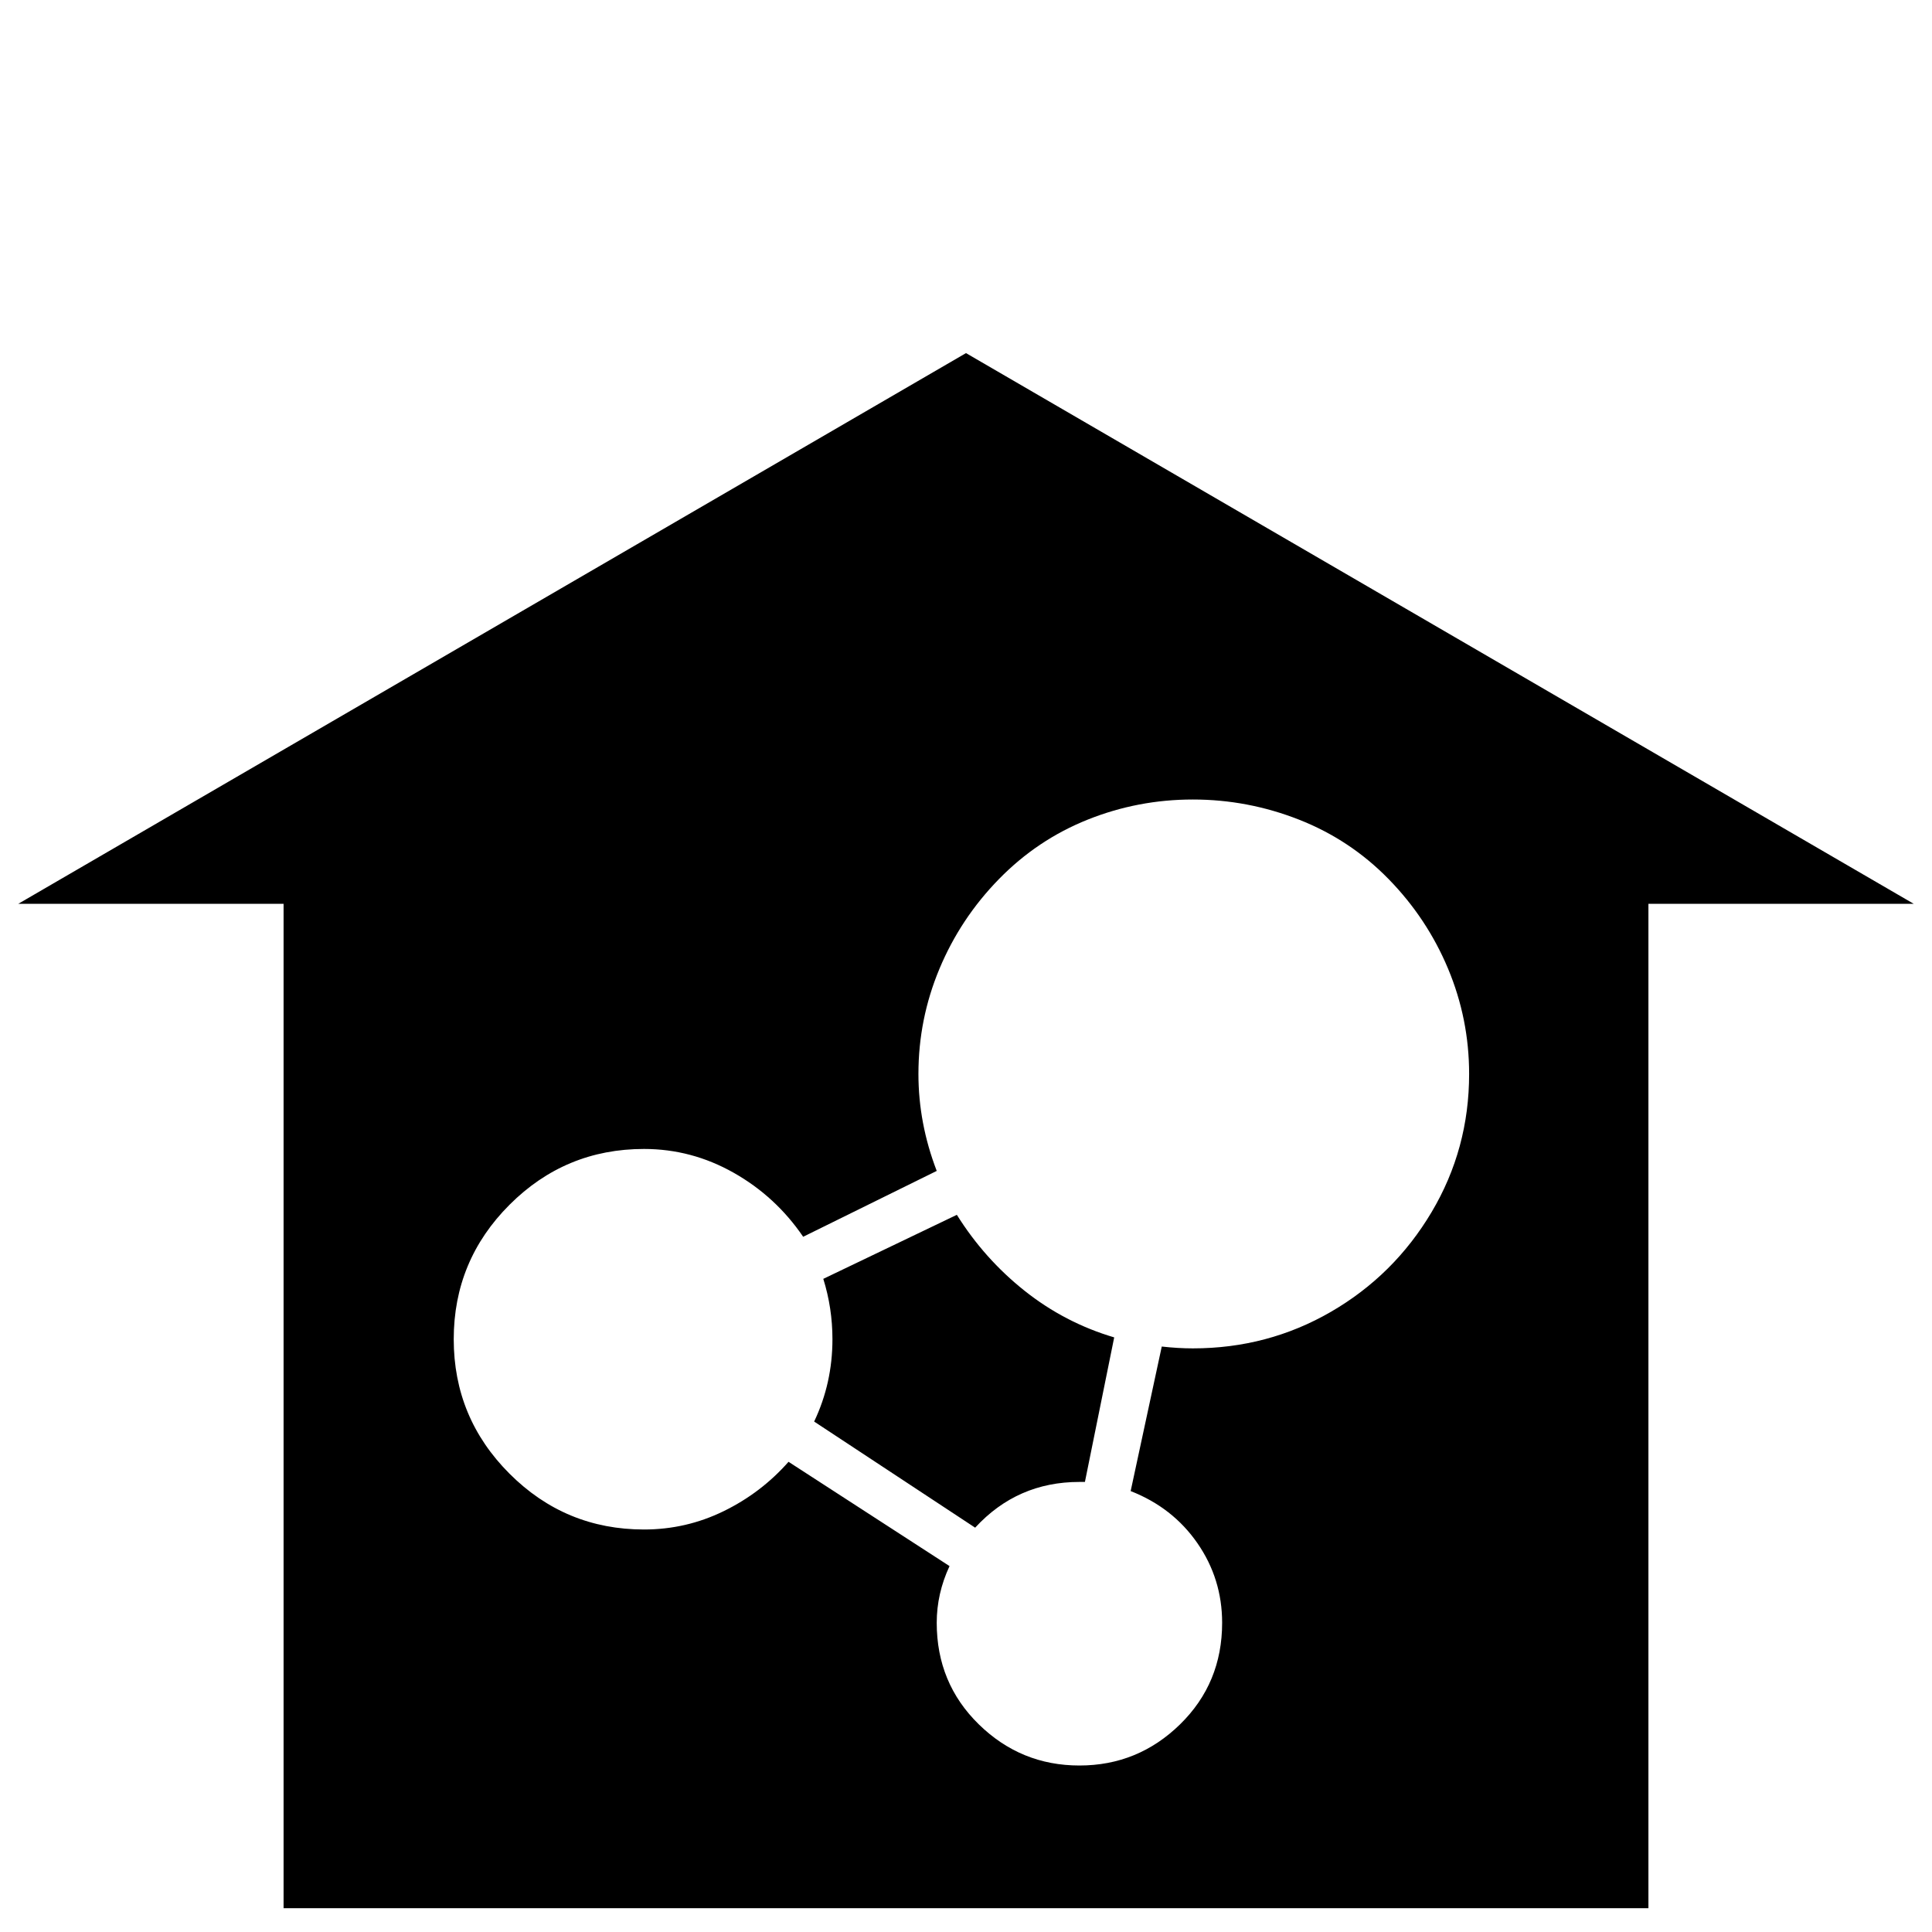
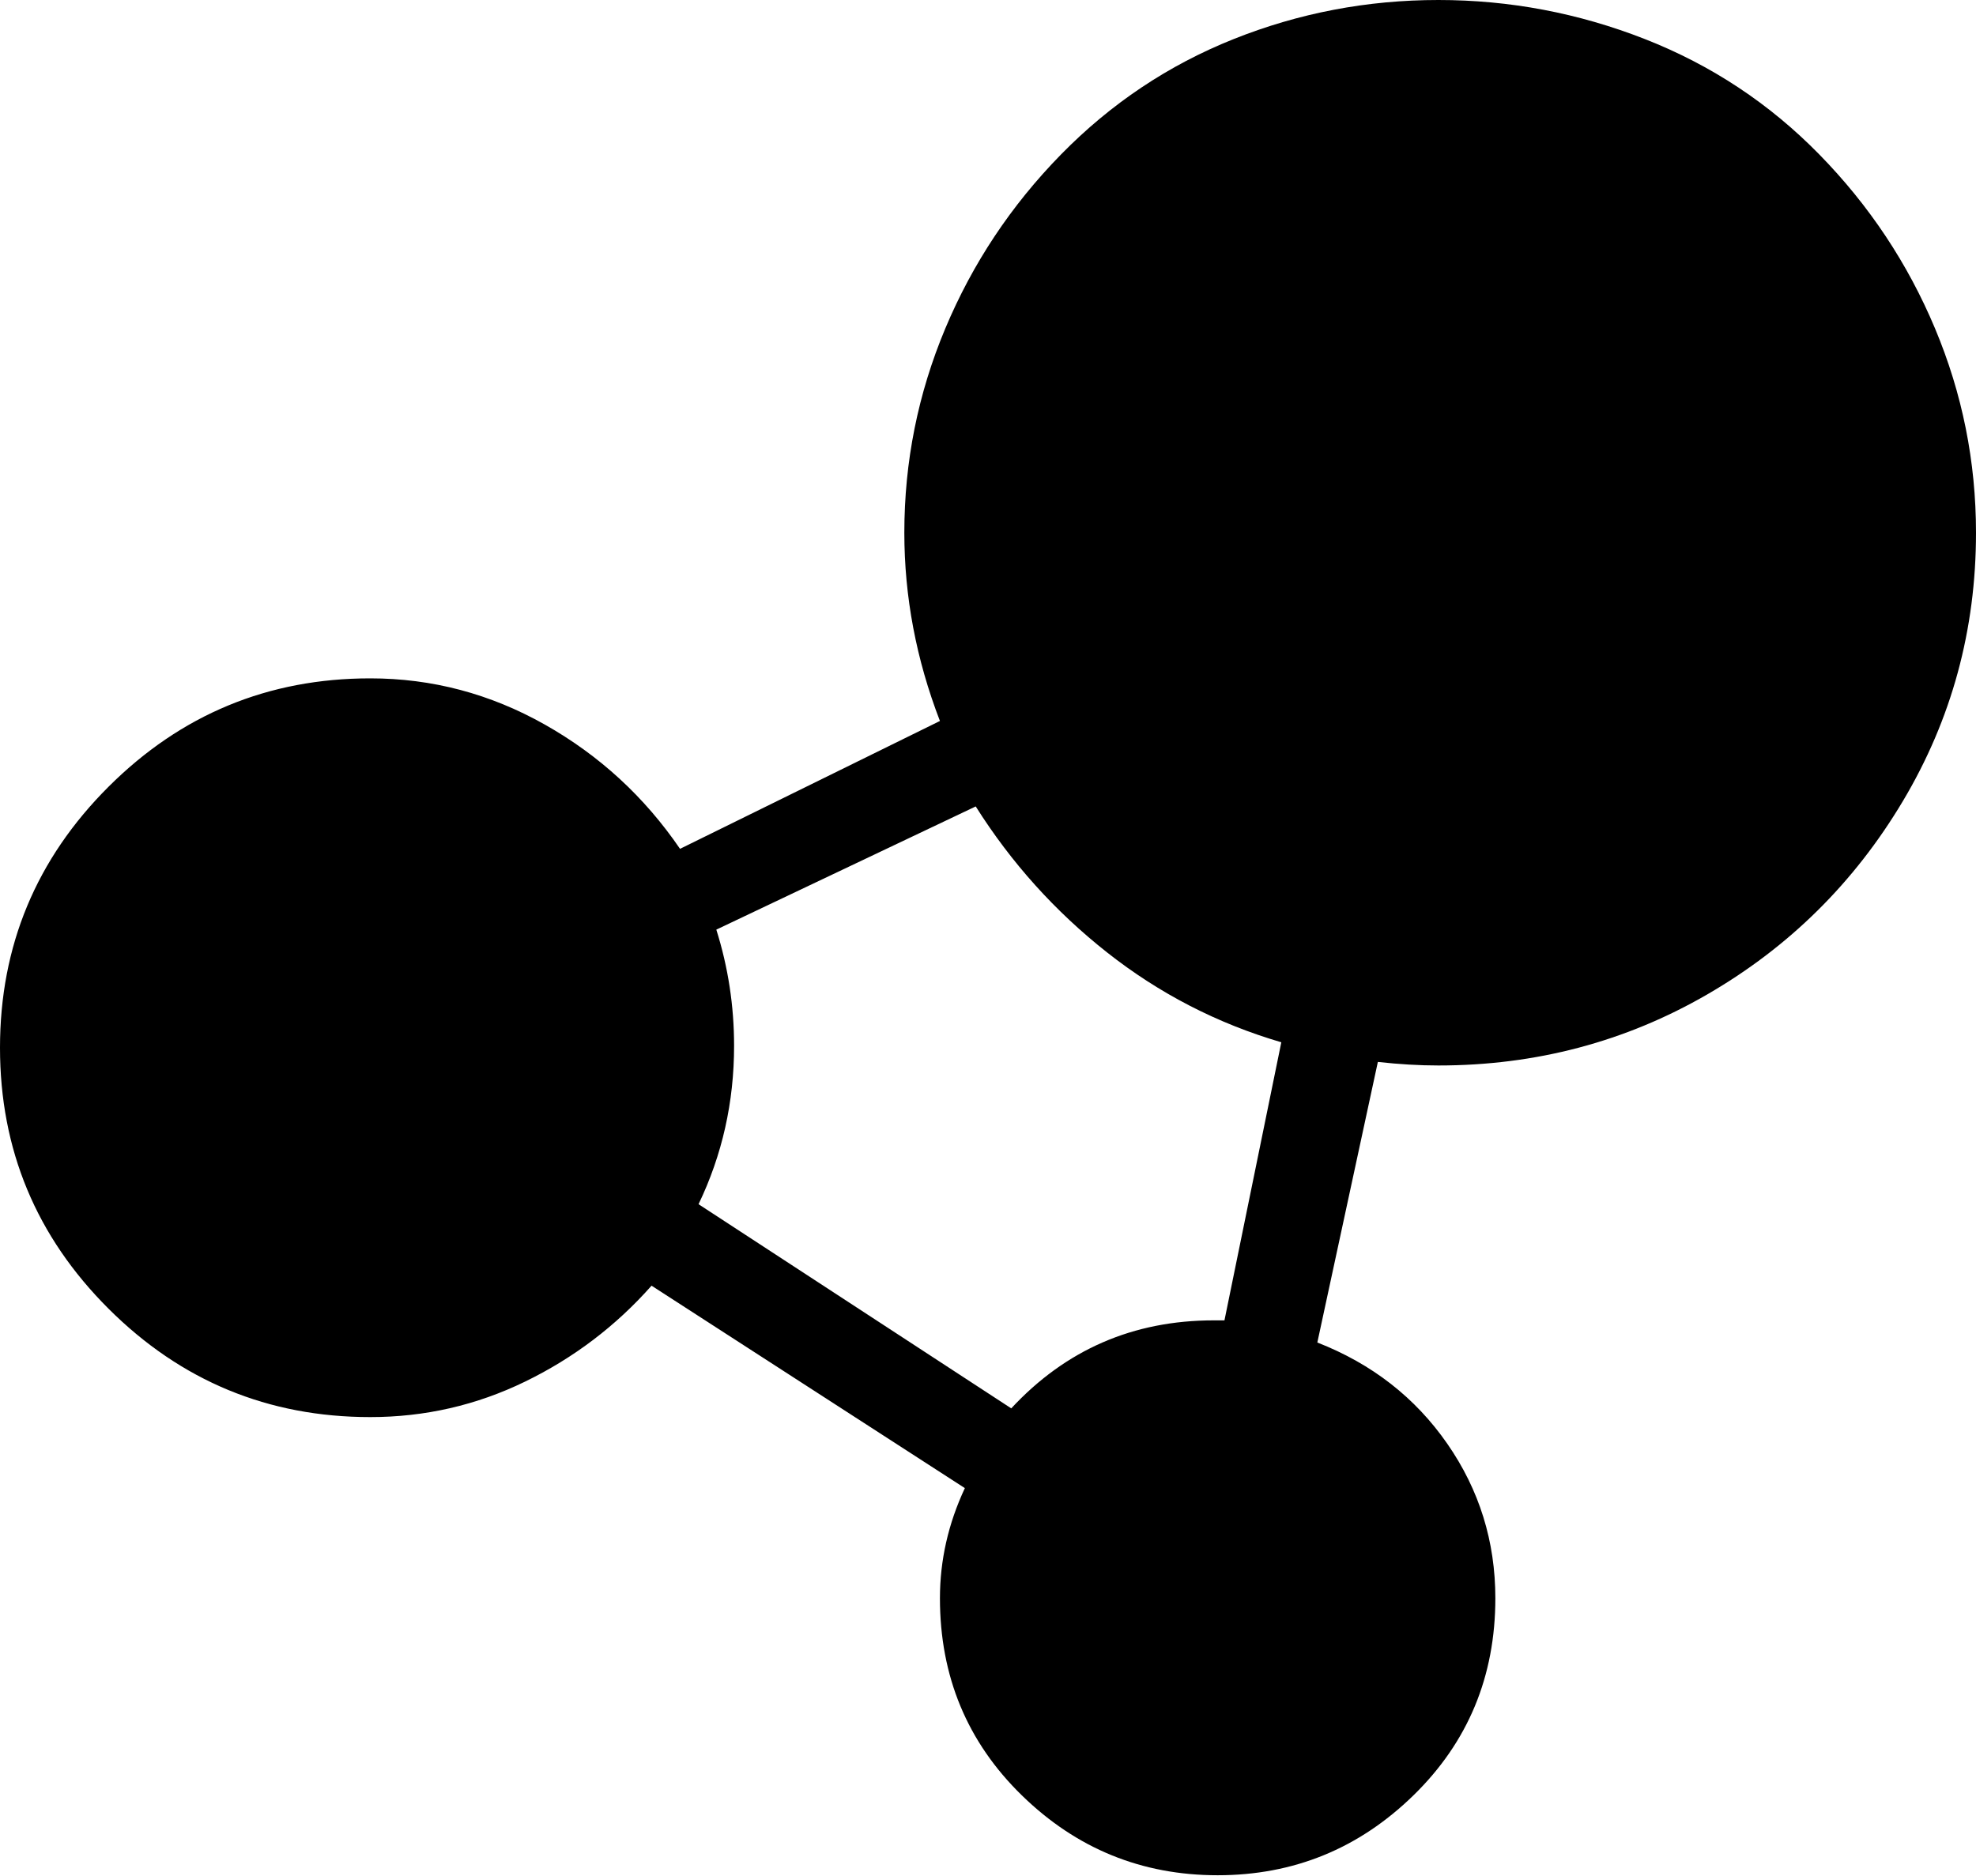
- <svg xmlns="http://www.w3.org/2000/svg" width="800px" height="800px" viewBox="-28 -16 1056 1056" version="1.1">
-   <path fill="#000000" d="M500 177l-518 301h145v549h746v-549h145zM624 421q30 0 58 11t49 32.5t32.5 49t11.5 57.5q0 41 -20.5 75.5t-55 54.5t-75.5 20q-8 0 -17 -1l-17 79q23 9 36.5 28.5t13.5 43.5q0 33 -23 55.5t-55 22.5t-55 -22.5t-23 -55.5q0 -16 7 -31l-88 -57q-15 17 -35.5 27t-43.5 10 q-43 0 -73.5 -30.5t-30.5 -73.5t30.5 -73.5t73.5 -30.5q26 0 49 13t38 35l73 -36q-10 -26 -10 -53q0 -30 11.5 -57.5t32.5 -49t48.5 -32.5t57.5 -11zM495 648l-73 35q5 16 5 33q0 24 -10 45l88 58q23 -25 57 -25h3l16 -79q-27 -8 -49 -25.5t-37 -41.5z" />
+ <svg xmlns="http://www.w3.org/2000/svg" width="512px" height="486px" viewBox="0 0 512 486" version="1.1">
+   <g id="All-Fediverse-Symbols" stroke="none" stroke-width="1" fill="none" fill-rule="evenodd">
+     <g id="Hubzilla" transform="translate(0, -13)" fill="#000000" fill-rule="nonzero">
+       <path d="M372.699,13 C391.15,13 408.985,16.375 426.205,23.125 C443.426,29.875 458.494,39.847 471.409,53.04 C484.324,66.233 494.318,81.267 501.391,98.142 C508.464,115.017 512,132.659 512,151.068 C512,176.227 505.696,199.392 493.088,220.562 C480.48,241.733 463.568,258.455 442.35,270.727 C421.132,283 397.915,289.136 372.699,289.136 C367.779,289.136 362.551,288.83 357.016,288.216 L341.333,360.932 C355.479,366.455 366.703,375.199 375.005,387.165 C383.308,399.131 387.459,412.477 387.459,427.205 C387.459,447.455 380.387,464.483 366.241,478.29 C352.096,492.097 335.183,499 315.503,499 C295.822,499 278.909,492.097 264.764,478.29 C250.619,464.483 243.546,447.455 243.546,427.205 C243.546,417.386 245.698,407.875 250.004,398.67 L168.822,346.205 C159.596,356.636 148.68,364.92 136.072,371.057 C123.464,377.193 110.088,380.261 95.942,380.261 C69.497,380.261 46.895,370.903 28.137,352.188 C9.379,333.472 0,310.92 0,284.534 C0,258.148 9.379,235.597 28.137,216.881 C46.895,198.165 69.497,188.807 95.942,188.807 C111.933,188.807 127.001,192.795 141.146,200.773 C155.291,208.75 166.977,219.489 176.202,232.989 L243.546,199.852 C237.396,183.898 234.321,167.636 234.321,151.068 C234.321,132.659 237.857,115.017 244.93,98.142 C252.002,81.267 261.996,66.233 274.912,53.04 C287.827,39.847 302.741,29.875 319.654,23.125 C336.567,16.375 354.249,13 372.699,13 Z M252.817,222 L185.604,253.93 C188.673,263.661 190.207,273.696 190.207,284.035 C190.207,298.632 187.138,312.316 181,325.088 L262.024,378 C276.142,362.795 293.636,355.193 314.506,355.193 L317.268,355.193 L332,283.123 C315.427,278.257 300.388,270.503 286.884,259.86 C273.38,249.216 262.024,236.596 252.817,222 Z" />
+     </g>
+   </g>
</svg>
